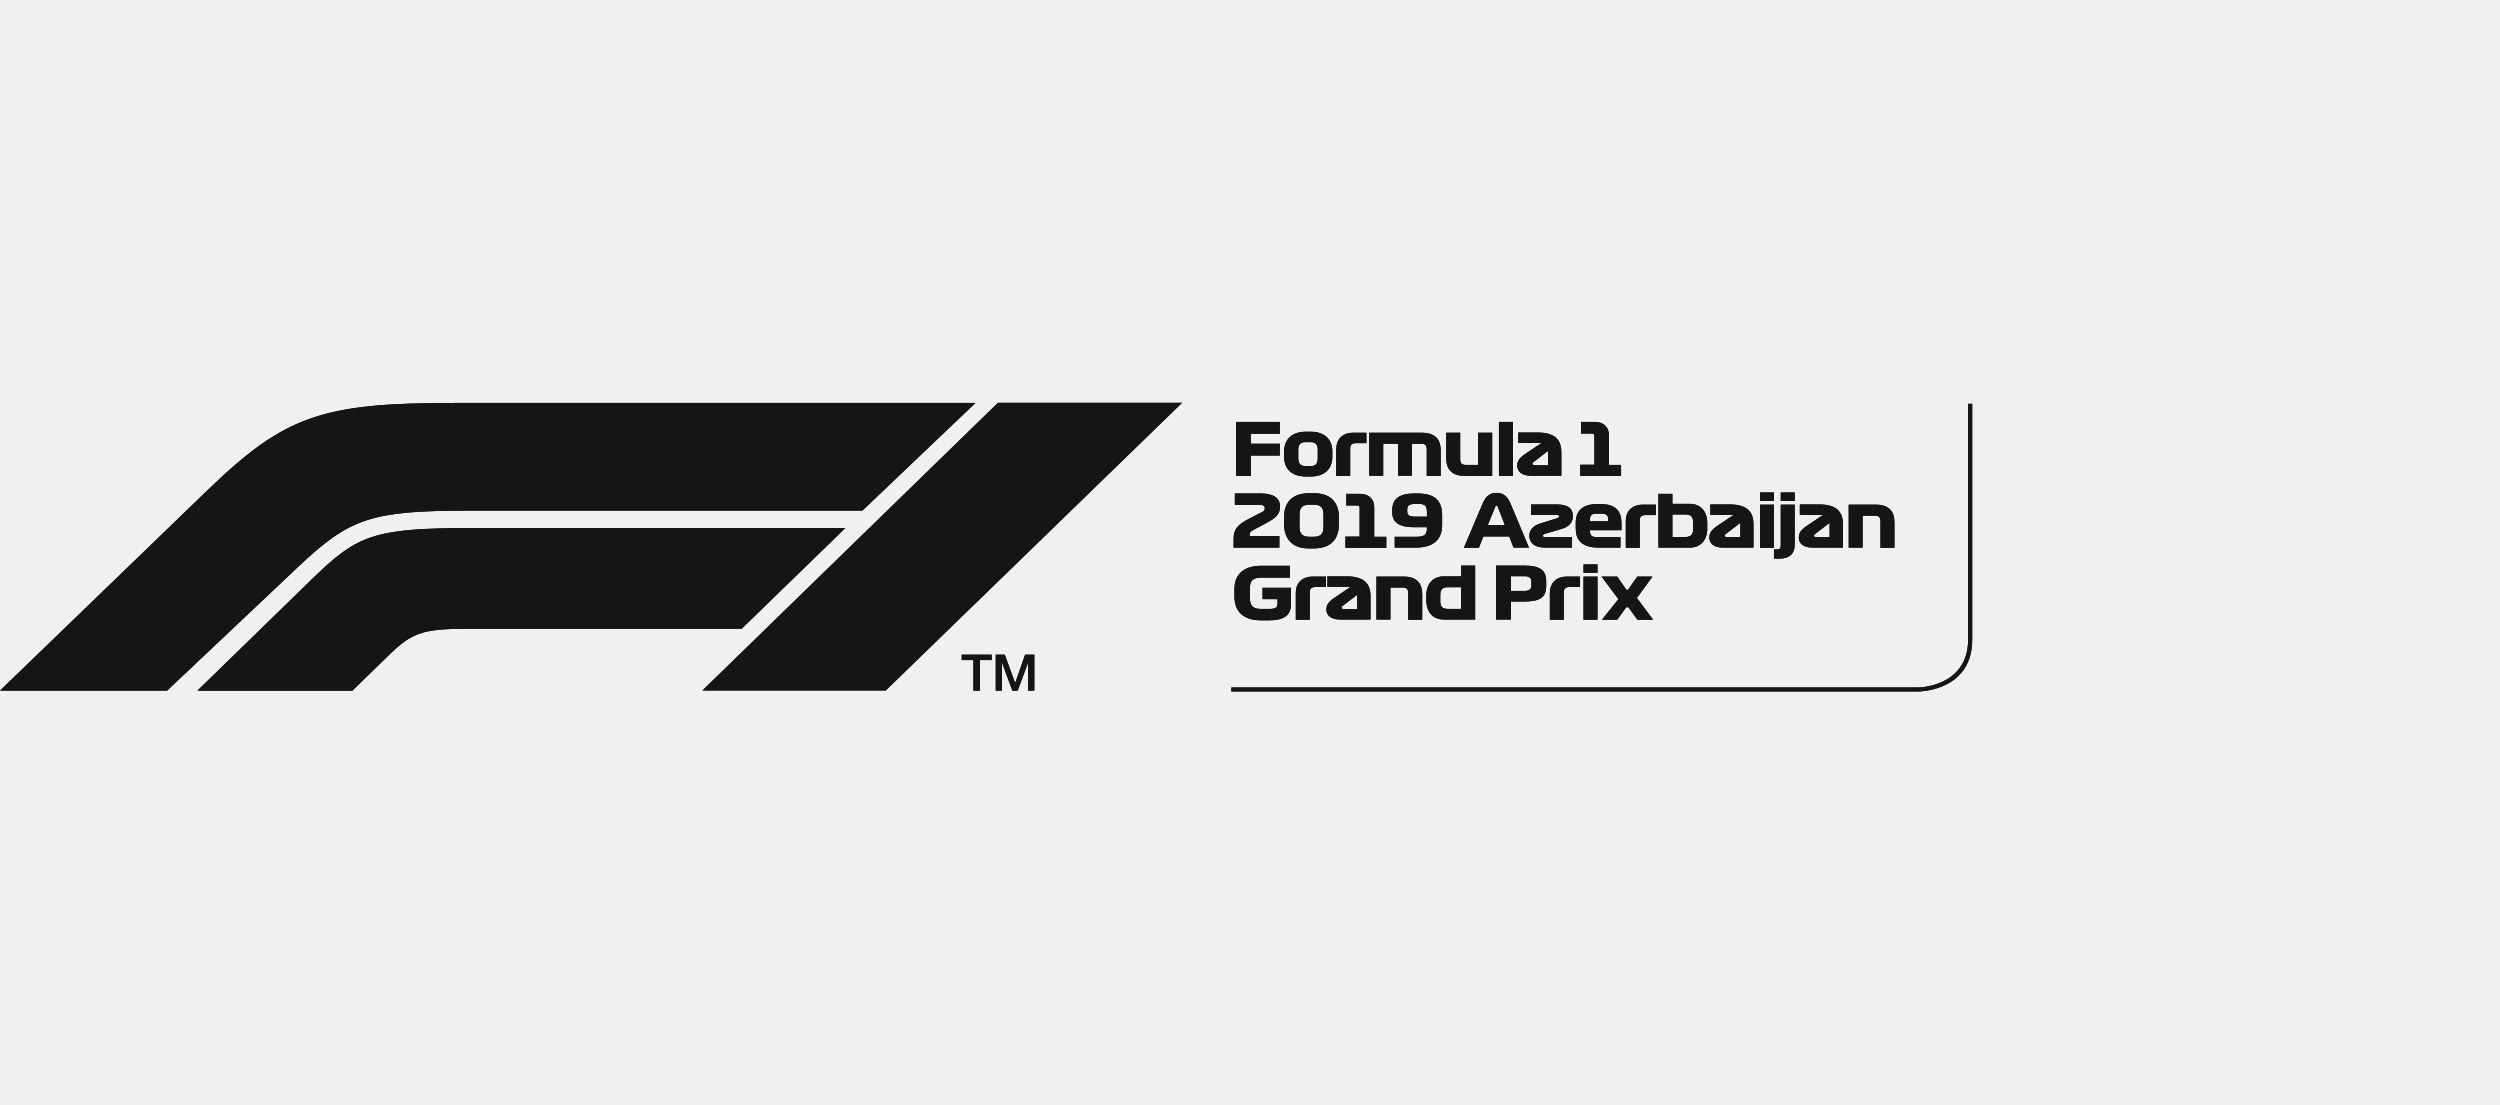
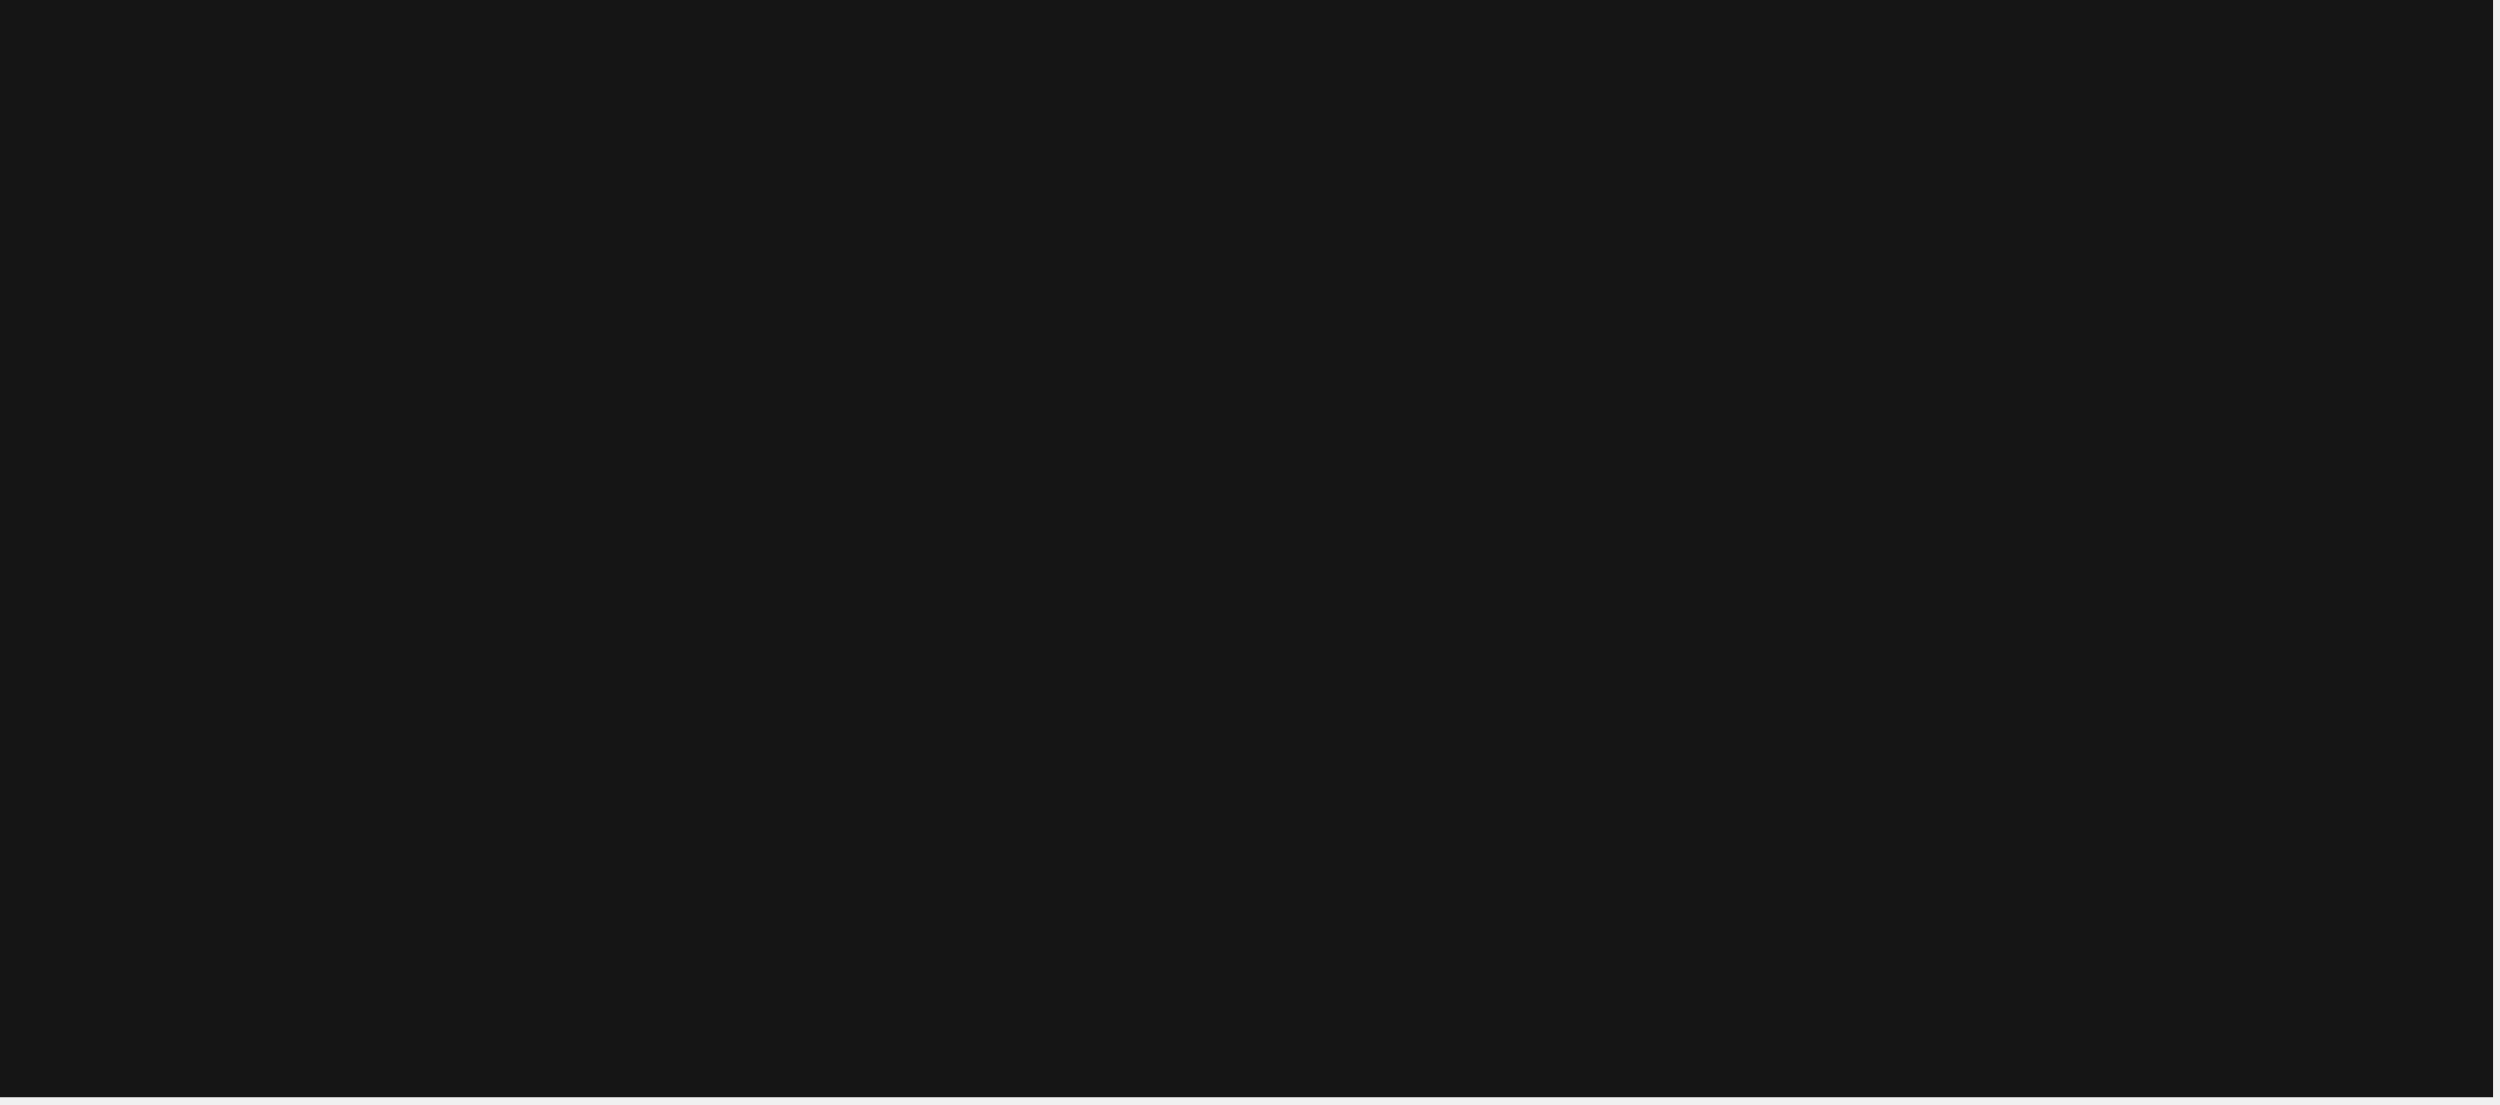
<svg xmlns="http://www.w3.org/2000/svg" xmlns:xlink="http://www.w3.org/1999/xlink" width="120" height="53">
  <defs>
-     <path d="M14.313 27.206L8.02 33.15H0l9.989-9.646c3.714-3.577 5.497-4.162 11.83-4.162h25.002l-5.428 5.168H22.53c-4.729 0-5.733.355-8.216 2.695zm21.288 2.973H22.736c-2.355 0-2.877.105-4.049 1.246l-1.773 1.726H9.477l5.496-5.35c2.158-2.1 2.906-2.455 7.664-2.455h17.939L35.6 30.179zm-1.882 2.963l14.186-13.809h8.836L42.516 33.142H33.72zm12.442-1.717v.259h.562v1.467h.315v-1.467h.561v-.259h-1.438zm3.044 0h.443v1.726h-.295v-1.333h-.01l-.493 1.333h-.256l-.492-1.333h-.01v1.333h-.296v-1.726h.434l.492 1.352h.01l.473-1.352zm42.9 1.764h-33v-.191h33c.02 0 2.365-.039 2.365-2.302V19.381h.197v11.315c0 2.474-2.542 2.493-2.562 2.493zM59.332 20.254h2.098v.566h-1.39v.48h1.39v.565h-1.39v.978h-.708v-2.59zm4.62 1.668c0 .576-.365.95-1.035.95h-.246c-.66 0-1.034-.365-1.034-.95v-.249c0-.575.374-.95 1.034-.95h.246c.66 0 1.035.365 1.035.95v.25zm-1.044-.7h-.237c-.266 0-.355.125-.355.394v.354c0 .269.09.403.355.403h.237c.265 0 .344-.125.344-.403v-.354c0-.26-.079-.394-.344-.394zm2.058-.45h.621v.498h-.473c-.236 0-.305.077-.305.278v1.295h-.67v-1.304c.01-.393.236-.767.827-.767zm.749 0h2.522c.65 0 .916.316.916.844v1.227h-.67v-1.247c0-.21-.059-.297-.266-.297h-.443v1.534h-.67V21.3h-.71v1.534h-.67v-2.061h-.009zm5.24 0h.67v2.07h-1.32c-.62 0-.886-.325-.886-.843v-1.227h.67v1.246c0 .211.059.298.266.298h.59v-1.544h.01zm1.665-.518v2.589h-.67v-2.59h.67zm2.325 2.58h-1.458c-.433 0-.66-.192-.66-.49 0-.316.256-.47.572-.68l.6-.403h-1.122v-.499h.935c.818 0 1.133.345 1.133.95v1.121zm-.64-.5v-.69l-.64.49c-.08.057-.109.076-.109.124s.04.077.128.077h.621zm1.556-.028h.67v-1.38c0-.078-.04-.116-.108-.116h-.532v-.556h.68c.404 0 .66.259.66.633v1.429h.58v.527h-1.96v-.537h.01zm-14.45 3.98h-2.198v-.423c0-.44.168-.67.769-.978l.561-.287c.128-.058.168-.106.168-.202 0-.124-.099-.163-.246-.163h-1.192v-.546h1.25c.631 0 .917.24.917.623 0 .432-.266.585-.759.853l-.512.269c-.158.086-.187.144-.187.23v.067h1.428v.556zm1.674.038h-.266c-.798 0-1.182-.47-1.182-1.16v-.355c0-.681.384-1.132 1.182-1.132h.266c.798 0 1.182.46 1.182 1.141v.355c0 .69-.384 1.15-1.182 1.15zm-.217-.556h.168c.354 0 .492-.135.492-.49v-.565c0-.355-.128-.49-.492-.49h-.168c-.355 0-.492.135-.492.49v.556c0 .364.137.499.492.499zm1.724-.01h.67v-1.38c0-.078-.04-.116-.108-.116h-.532v-.556h.68c.403 0 .66.259.66.633v1.429h.58v.527h-1.96v-.537h.01zm2.236-1.16v-.115c0-.518.315-.796 1.064-.796h.138c.837 0 1.192.326 1.192 1.064v.45c0 .662-.384 1.084-1.27 1.084h-1.006v-.517h1.025c.414 0 .522-.115.522-.422v-.039h-.62c-.72 0-1.045-.24-1.045-.71zm1.665.201v-.21c0-.327-.099-.404-.443-.404h-.089c-.335 0-.414.096-.414.269v.077c0 .201.089.268.384.268h.562zm3.95.95h-1.241l-.217.546h-.719l.887-2.09c.138-.326.315-.547.67-.547.374 0 .561.21.69.537l.876 2.09h-.739l-.207-.537zm-1.034-.538h.827l-.344-.891c-.01-.039-.03-.058-.06-.058-.039 0-.049.029-.059.058l-.364.891zm2.748 1.074c-.512 0-.748-.24-.748-.565 0-.326.246-.518.59-.614l.75-.23c.058-.02.088-.048.088-.087 0-.047-.03-.076-.099-.076h-1.25v-.499h1.24c.572 0 .769.22.769.556 0 .346-.217.518-.562.624l-.778.23c-.059.019-.098.038-.098.086 0 .048.04.077.098.077h1.3v.498h-1.3zm2.158-.834v.01c0 .259.098.326.394.326h1.073v.498h-1.034c-.837 0-1.113-.374-1.113-.93v-.259c0-.546.295-.901 1.044-.901h.138c.798 0 1.015.384 1.015.959v.297h-1.517zm.305-.796c-.227 0-.305.087-.305.317v.048h.886v-.048c0-.22-.089-.317-.305-.317h-.276zm2.246-.431h.62v.498h-.472c-.237 0-.306.077-.306.278v1.295h-.67v-1.304c0-.393.237-.767.828-.767zm.739-.518h.67v.48h.837c.532 0 .837.373.837.93v.24c0 .565-.315.93-.837.93h-1.507v-2.58zm.67.988v1.083h.61c.296 0 .385-.124.385-.393v-.307c0-.268-.09-.383-.385-.383h-.61zm3.89 1.591h-1.457c-.434 0-.66-.191-.66-.489 0-.316.256-.47.571-.68l.601-.403h-1.123v-.499h.936c.817 0 1.133.345 1.133.95v1.121zm-.63-.498v-.69l-.64.488c-.079.058-.108.077-.108.125s.039.077.128.077h.62zm.946-1.745v-.403h.67v.403h-.67zm0 .182h.67v2.071h-.67v-2.071zm1.665 0v1.908c0 .46-.266.68-.71.68h-.285v-.44h.167c.099 0 .158-.048.158-.183v-1.965h.67zm-.67-.182v-.403h.67v.403h-.67zm2.985 2.243h-1.458c-.434 0-.66-.191-.66-.489 0-.316.256-.47.571-.68l.6-.403h-1.122v-.499h.936c.817 0 1.133.345 1.133.95v1.121zm-.64-.498v-.69l-.641.488c-.079.058-.108.077-.108.125s.04.077.128.077h.62zm.906-1.563h1.32c.62 0 .886.326.886.844v1.227h-.67v-1.247c0-.21-.059-.297-.266-.297h-.59v1.534h-.67v-2.061h-.01zm-26.814 3.5h-1.35c-.443 0-.571.153-.571.546v.393c0 .413.138.566.522.566h.433c.266 0 .375-.076.375-.24v-.23h-.72v-.546h1.36v.815c0 .518-.365.748-1.034.748h-.385c-.867 0-1.29-.422-1.29-1.15v-.365c0-.672.433-1.103 1.28-1.103h1.38v.566zm1.113-.048h.62v.498h-.473c-.236 0-.305.077-.305.279v1.294h-.67v-1.304c0-.393.237-.767.828-.767zm2.758 2.061h-1.458c-.433 0-.66-.191-.66-.489 0-.316.256-.47.571-.68l.601-.403h-1.123v-.499h.936c.818 0 1.133.345 1.133.95v1.121zm-.64-.498v-.69l-.64.488c-.08.058-.109.077-.109.125s.04.077.128.077h.62zm.916-1.563h1.32c.62 0 .886.326.886.844v1.227h-.67V28.5c0-.21-.059-.297-.265-.297h-.591v1.534h-.67v-2.061h-.01zm4.748 2.061H69.3c-.532 0-.838-.374-.838-.93v-.21c0-.566.316-.93.838-.93h.837v-.519h.67v2.59zm-.68-.508v-1.045h-.61c-.296 0-.385.125-.385.393v.269c0 .268.089.383.384.383h.611zm4.088-1.093c0 .566-.335.738-1.073.738h-.621v.863h-.71v-2.589h1.33c.74 0 1.074.202 1.074.73v.258zm-.709-.22c0-.163-.089-.26-.345-.26h-.64v.71h.64c.256 0 .345-.096.345-.25v-.2zm1.714-.24h.62v.498h-.472c-.237 0-.306.077-.306.279v1.294h-.67v-1.304c.01-.393.237-.767.828-.767zm.788-.182v-.403h.67v.403h-.67zm0 .182h.67v2.071h-.67v-2.071zm2.02 1.515l-.404.556h-.73l.789-.988-.808-1.083h.749l.413.594c.05.067.09.067.138 0l.414-.594h.729l-.749 1.026.779 1.045h-.75l-.403-.556c-.06-.067-.118-.077-.167 0z" id="a" />
+     <path d="M14.313 27.206L8.02 33.15H0l9.989-9.646c3.714-3.577 5.497-4.162 11.83-4.162h25.002l-5.428 5.168H22.53c-4.729 0-5.733.355-8.216 2.695zm21.288 2.973H22.736c-2.355 0-2.877.105-4.049 1.246l-1.773 1.726H9.477l5.496-5.35c2.158-2.1 2.906-2.455 7.664-2.455h17.939L35.6 30.179zm-1.882 2.963l14.186-13.809h8.836L42.516 33.142H33.72zm12.442-1.717v.259h.562v1.467h.315v-1.467h.561v-.259h-1.438zm3.044 0h.443v1.726h-.295v-1.333h-.01l-.493 1.333h-.256l-.492-1.333h-.01v1.333h-.296v-1.726h.434l.492 1.352h.01l.473-1.352zm42.9 1.764h-33v-.191h33c.02 0 2.365-.039 2.365-2.302V19.381h.197v11.315c0 2.474-2.542 2.493-2.562 2.493zM59.332 20.254h2.098v.566h-1.39v.48h1.39v.565h-1.39v.978h-.708v-2.59zm4.62 1.668c0 .576-.365.95-1.035.95h-.246c-.66 0-1.034-.365-1.034-.95v-.249c0-.575.374-.95 1.034-.95h.246c.66 0 1.035.365 1.035.95v.25zm-1.044-.7h-.237c-.266 0-.355.125-.355.394v.354c0 .269.09.403.355.403h.237c.265 0 .344-.125.344-.403v-.354c0-.26-.079-.394-.344-.394zm2.058-.45h.621v.498h-.473c-.236 0-.305.077-.305.278v1.295h-.67v-1.304c.01-.393.236-.767.827-.767zm.749 0h2.522c.65 0 .916.316.916.844v1.227h-.67v-1.247c0-.21-.059-.297-.266-.297h-.443v1.534h-.67V21.3h-.71v1.534h-.67v-2.061h-.009zm5.24 0h.67v2.07h-1.32c-.62 0-.886-.325-.886-.843v-1.227h.67v1.246c0 .211.059.298.266.298h.59v-1.544h.01zm1.665-.518v2.589h-.67v-2.59h.67zm2.325 2.58h-1.458c-.433 0-.66-.192-.66-.49 0-.316.256-.47.572-.68l.6-.403h-1.122v-.499h.935c.818 0 1.133.345 1.133.95v1.121zm-.64-.5v-.69l-.64.49c-.08.057-.109.076-.109.124s.04.077.128.077h.621zm1.556-.028h.67v-1.38c0-.078-.04-.116-.108-.116h-.532v-.556h.68c.404 0 .66.259.66.633v1.429h.58v.527h-1.96v-.537h.01zm-14.45 3.98h-2.198v-.423c0-.44.168-.67.769-.978l.561-.287c.128-.058.168-.106.168-.202 0-.124-.099-.163-.246-.163h-1.192v-.546h1.25c.631 0 .917.24.917.623 0 .432-.266.585-.759.853l-.512.269c-.158.086-.187.144-.187.23v.067h1.428v.556zm1.674.038h-.266c-.798 0-1.182-.47-1.182-1.16v-.355c0-.681.384-1.132 1.182-1.132h.266c.798 0 1.182.46 1.182 1.141v.355c0 .69-.384 1.15-1.182 1.15zm-.217-.556h.168c.354 0 .492-.135.492-.49v-.565c0-.355-.128-.49-.492-.49h-.168c-.355 0-.492.135-.492.49v.556c0 .364.137.499.492.499zm1.724-.01h.67v-1.38c0-.078-.04-.116-.108-.116h-.532v-.556h.68c.403 0 .66.259.66.633v1.429h.58v.527h-1.96v-.537h.01zm2.236-1.16v-.115c0-.518.315-.796 1.064-.796h.138c.837 0 1.192.326 1.192 1.064v.45c0 .662-.384 1.084-1.27 1.084h-1.006v-.517h1.025c.414 0 .522-.115.522-.422v-.039h-.62c-.72 0-1.045-.24-1.045-.71zm1.665.201v-.21c0-.327-.099-.404-.443-.404h-.089c-.335 0-.414.096-.414.269v.077c0 .201.089.268.384.268h.562zm3.95.95h-1.241l-.217.546h-.719l.887-2.09c.138-.326.315-.547.67-.547.374 0 .561.21.69.537l.876 2.09h-.739l-.207-.537zm-1.034-.538h.827l-.344-.891c-.01-.039-.03-.058-.06-.058-.039 0-.049.029-.059.058l-.364.891zm2.748 1.074c-.512 0-.748-.24-.748-.565 0-.326.246-.518.59-.614l.75-.23c.058-.02.088-.048.088-.087 0-.047-.03-.076-.099-.076h-1.25v-.499h1.24c.572 0 .769.22.769.556 0 .346-.217.518-.562.624l-.778.23c-.059.019-.098.038-.098.086 0 .048.04.077.098.077h1.3v.498h-1.3zm2.158-.834v.01c0 .259.098.326.394.326h1.073v.498h-1.034c-.837 0-1.113-.374-1.113-.93v-.259c0-.546.295-.901 1.044-.901h.138c.798 0 1.015.384 1.015.959v.297h-1.517zm.305-.796c-.227 0-.305.087-.305.317v.048h.886v-.048c0-.22-.089-.317-.305-.317h-.276zm2.246-.431h.62v.498h-.472c-.237 0-.306.077-.306.278v1.295h-.67v-1.304c0-.393.237-.767.828-.767zm.739-.518h.67v.48h.837c.532 0 .837.373.837.93v.24c0 .565-.315.93-.837.93h-1.507v-2.58zm.67.988v1.083h.61c.296 0 .385-.124.385-.393v-.307c0-.268-.09-.383-.385-.383h-.61zm3.89 1.591h-1.457c-.434 0-.66-.191-.66-.489 0-.316.256-.47.571-.68l.601-.403h-1.123v-.499h.936c.817 0 1.133.345 1.133.95v1.121zm-.63-.498v-.69l-.64.488c-.079.058-.108.077-.108.125s.039.077.128.077h.62zm.946-1.745v-.403h.67v.403h-.67zm0 .182h.67v2.071h-.67v-2.071zm1.665 0v1.908c0 .46-.266.68-.71.68h-.285v-.44h.167c.099 0 .158-.048.158-.183v-1.965h.67zm-.67-.182v-.403h.67v.403h-.67zm2.985 2.243h-1.458c-.434 0-.66-.191-.66-.489 0-.316.256-.47.571-.68l.6-.403h-1.122v-.499h.936c.817 0 1.133.345 1.133.95v1.121zm-.64-.498v-.69l-.641.488c-.079.058-.108.077-.108.125s.04.077.128.077h.62zm.906-1.563h1.32c.62 0 .886.326.886.844v1.227h-.67v-1.247c0-.21-.059-.297-.266-.297h-.59v1.534h-.67v-2.061h-.01zm-26.814 3.5h-1.35c-.443 0-.571.153-.571.546v.393c0 .413.138.566.522.566h.433c.266 0 .375-.076.375-.24v-.23h-.72v-.546h1.36v.815c0 .518-.365.748-1.034.748h-.385c-.867 0-1.29-.422-1.29-1.15v-.365c0-.672.433-1.103 1.28-1.103h1.38v.566zm1.113-.048h.62v.498h-.473c-.236 0-.305.077-.305.279v1.294h-.67v-1.304c0-.393.237-.767.828-.767zm2.758 2.061h-1.458c-.433 0-.66-.191-.66-.489 0-.316.256-.47.571-.68l.601-.403h-1.123v-.499h.936c.818 0 1.133.345 1.133.95v1.121zm-.64-.498v-.69l-.64.488c-.08.058-.109.077-.109.125s.04.077.128.077h.62zm.916-1.563h1.32c.62 0 .886.326.886.844v1.227h-.67V28.5c0-.21-.059-.297-.265-.297h-.591v1.534h-.67v-2.061h-.01zm4.748 2.061H69.3c-.532 0-.838-.374-.838-.93v-.21c0-.566.316-.93.838-.93h.837v-.519h.67v2.59zm-.68-.508v-1.045h-.61c-.296 0-.385.125-.385.393v.269c0 .268.089.383.384.383h.611zm4.088-1.093c0 .566-.335.738-1.073.738h-.621v.863h-.71v-2.589h1.33c.74 0 1.074.202 1.074.73v.258zm-.709-.22c0-.163-.089-.26-.345-.26h-.64v.71h.64c.256 0 .345-.096.345-.25v-.2zm1.714-.24h.62v.498h-.472c-.237 0-.306.077-.306.279v1.294h-.67v-1.304c.01-.393.237-.767.828-.767zm.788-.182v-.403h.67v.403h-.67zm0 .182h.67v2.071h-.67v-2.071zm2.02 1.515l-.404.556h-.73l.789-.988-.808-1.083h.749l.413.594c.05.067.09.067.138 0l.414-.594h.729l-.749 1.026.779 1.045h-.75l-.403-.556c-.06-.067-.118-.077-.167 0z" />
  </defs>
  <g fill="none" fill-rule="evenodd">
-     <mask id="b" fill="#fff">
+     <mask fill="#fff">
      <use xlink:href="#a" />
    </mask>
    <use fill="#000" fill-rule="nonzero" xlink:href="#a" />
    <g mask="url(#b)" fill="#151515">
      <path d="M0 0h119.667v52.667H0z" />
    </g>
  </g>
</svg>
